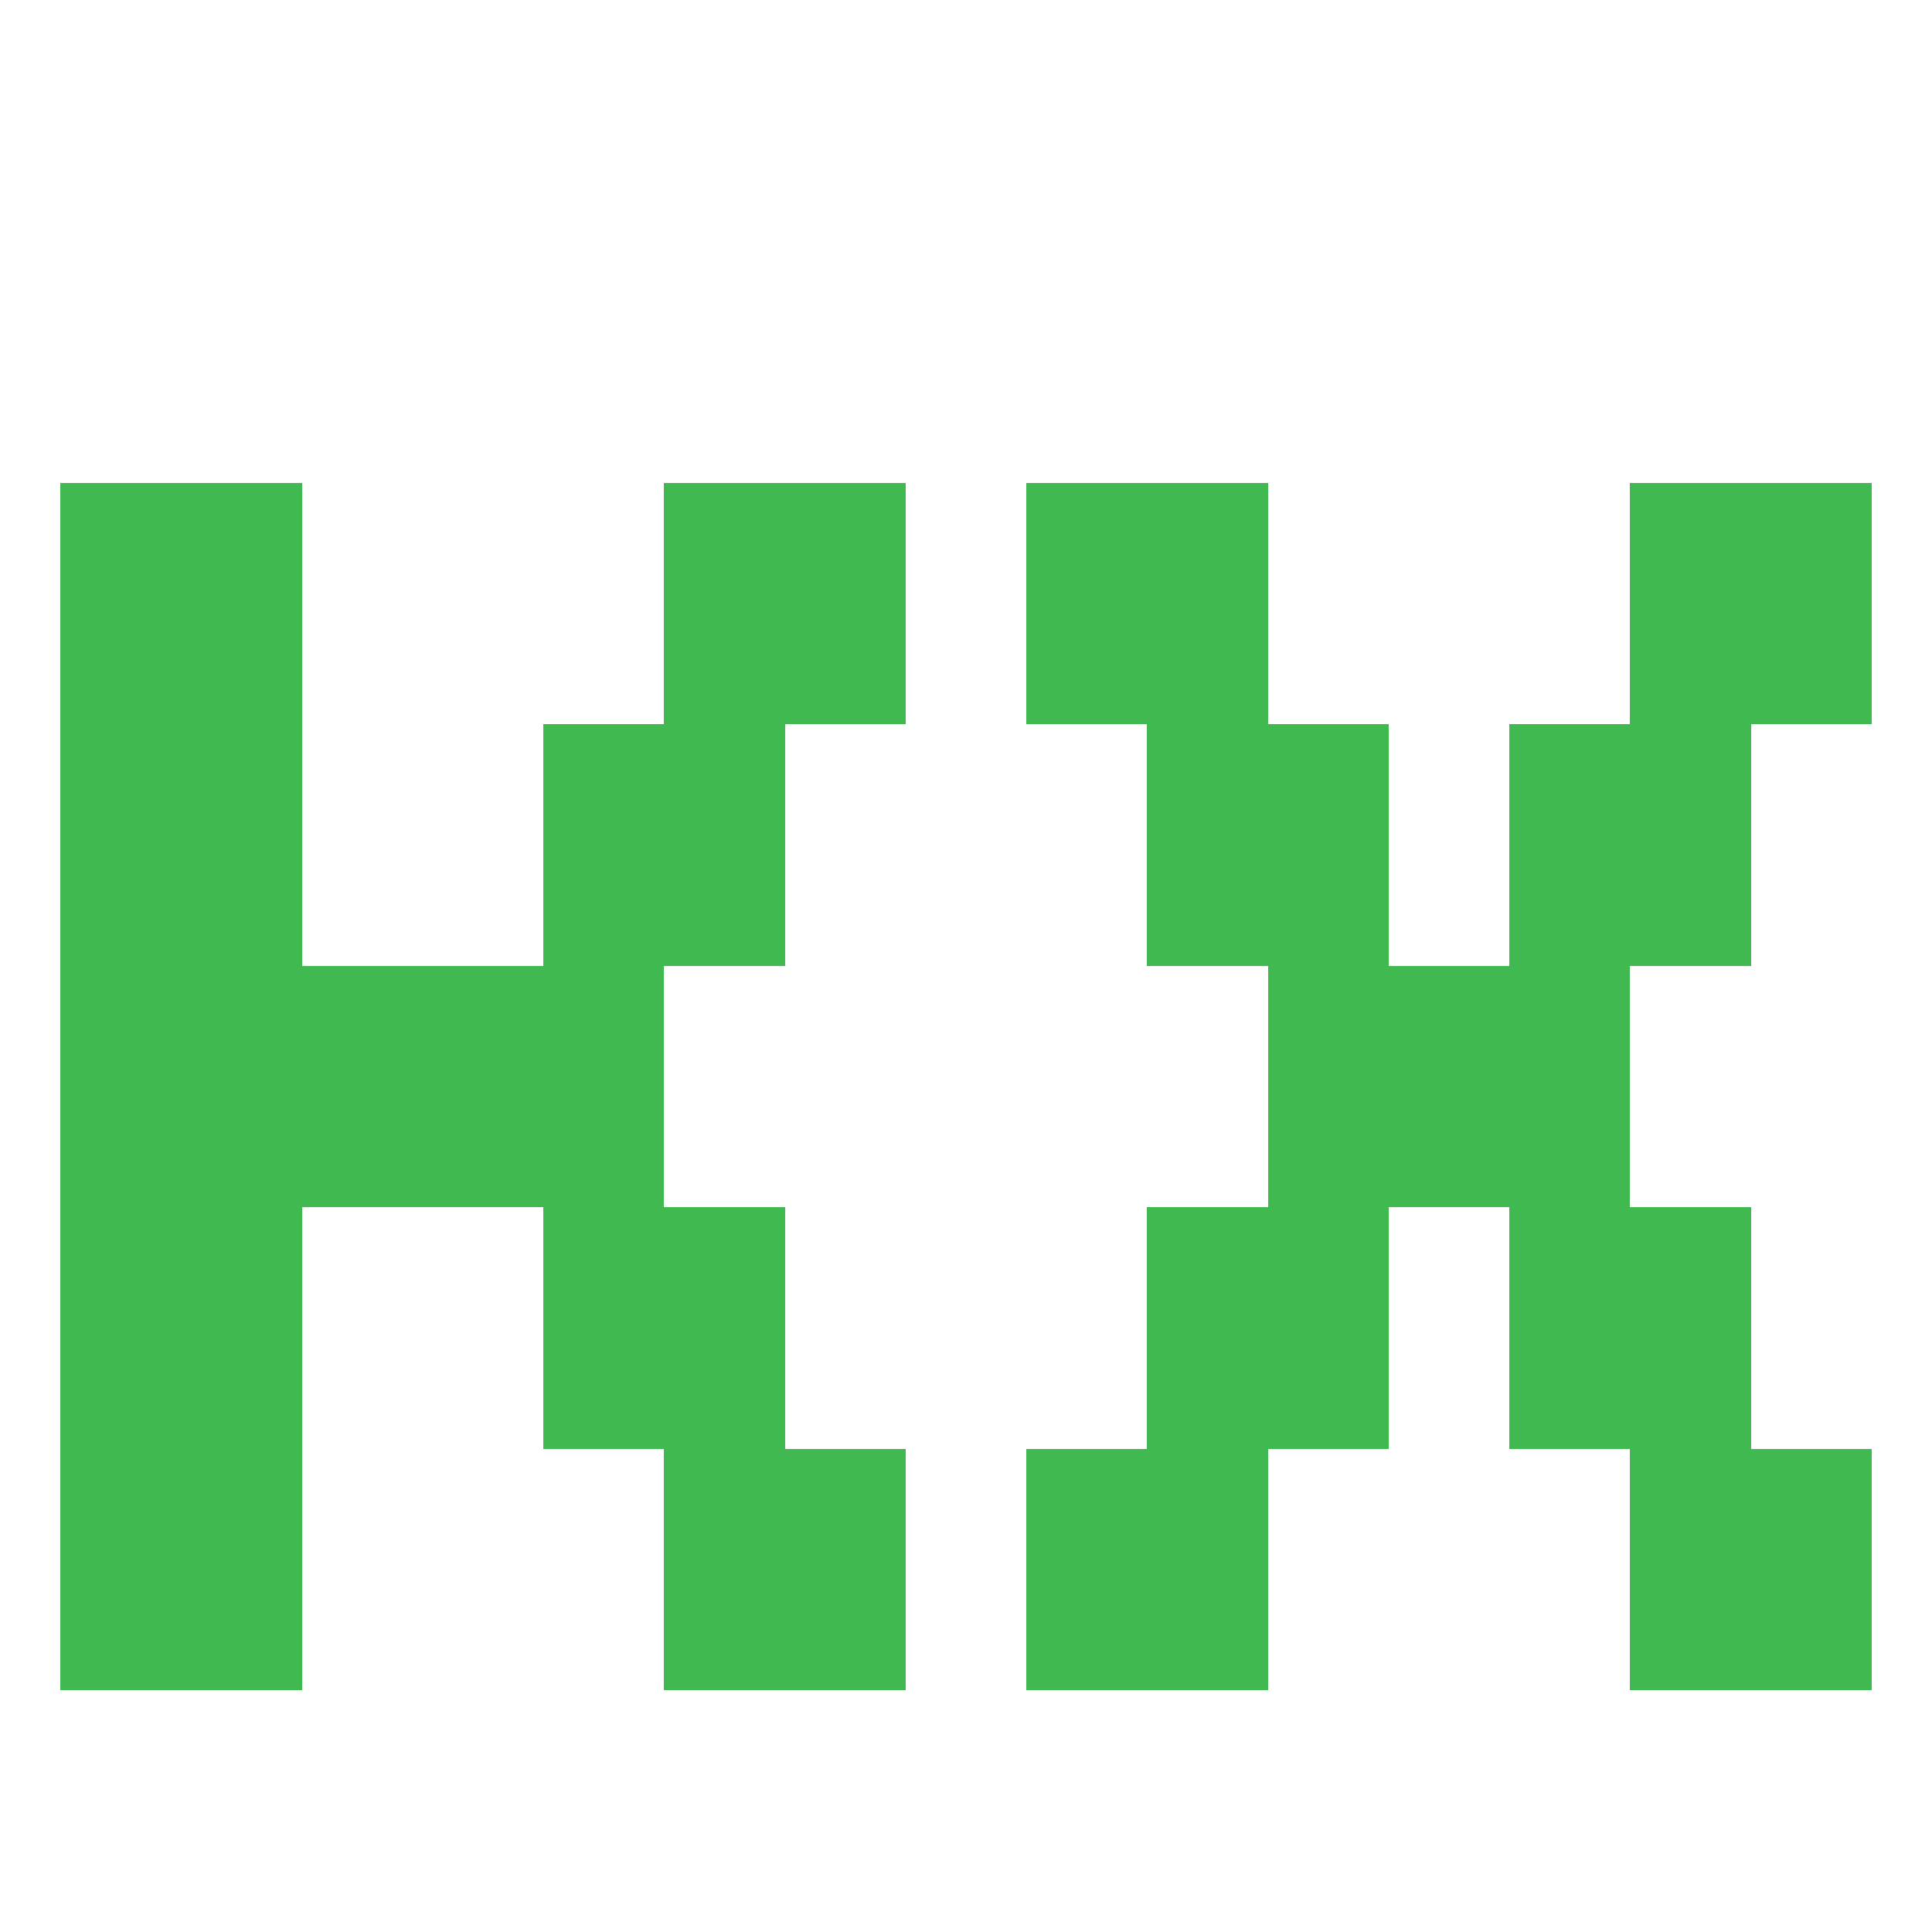
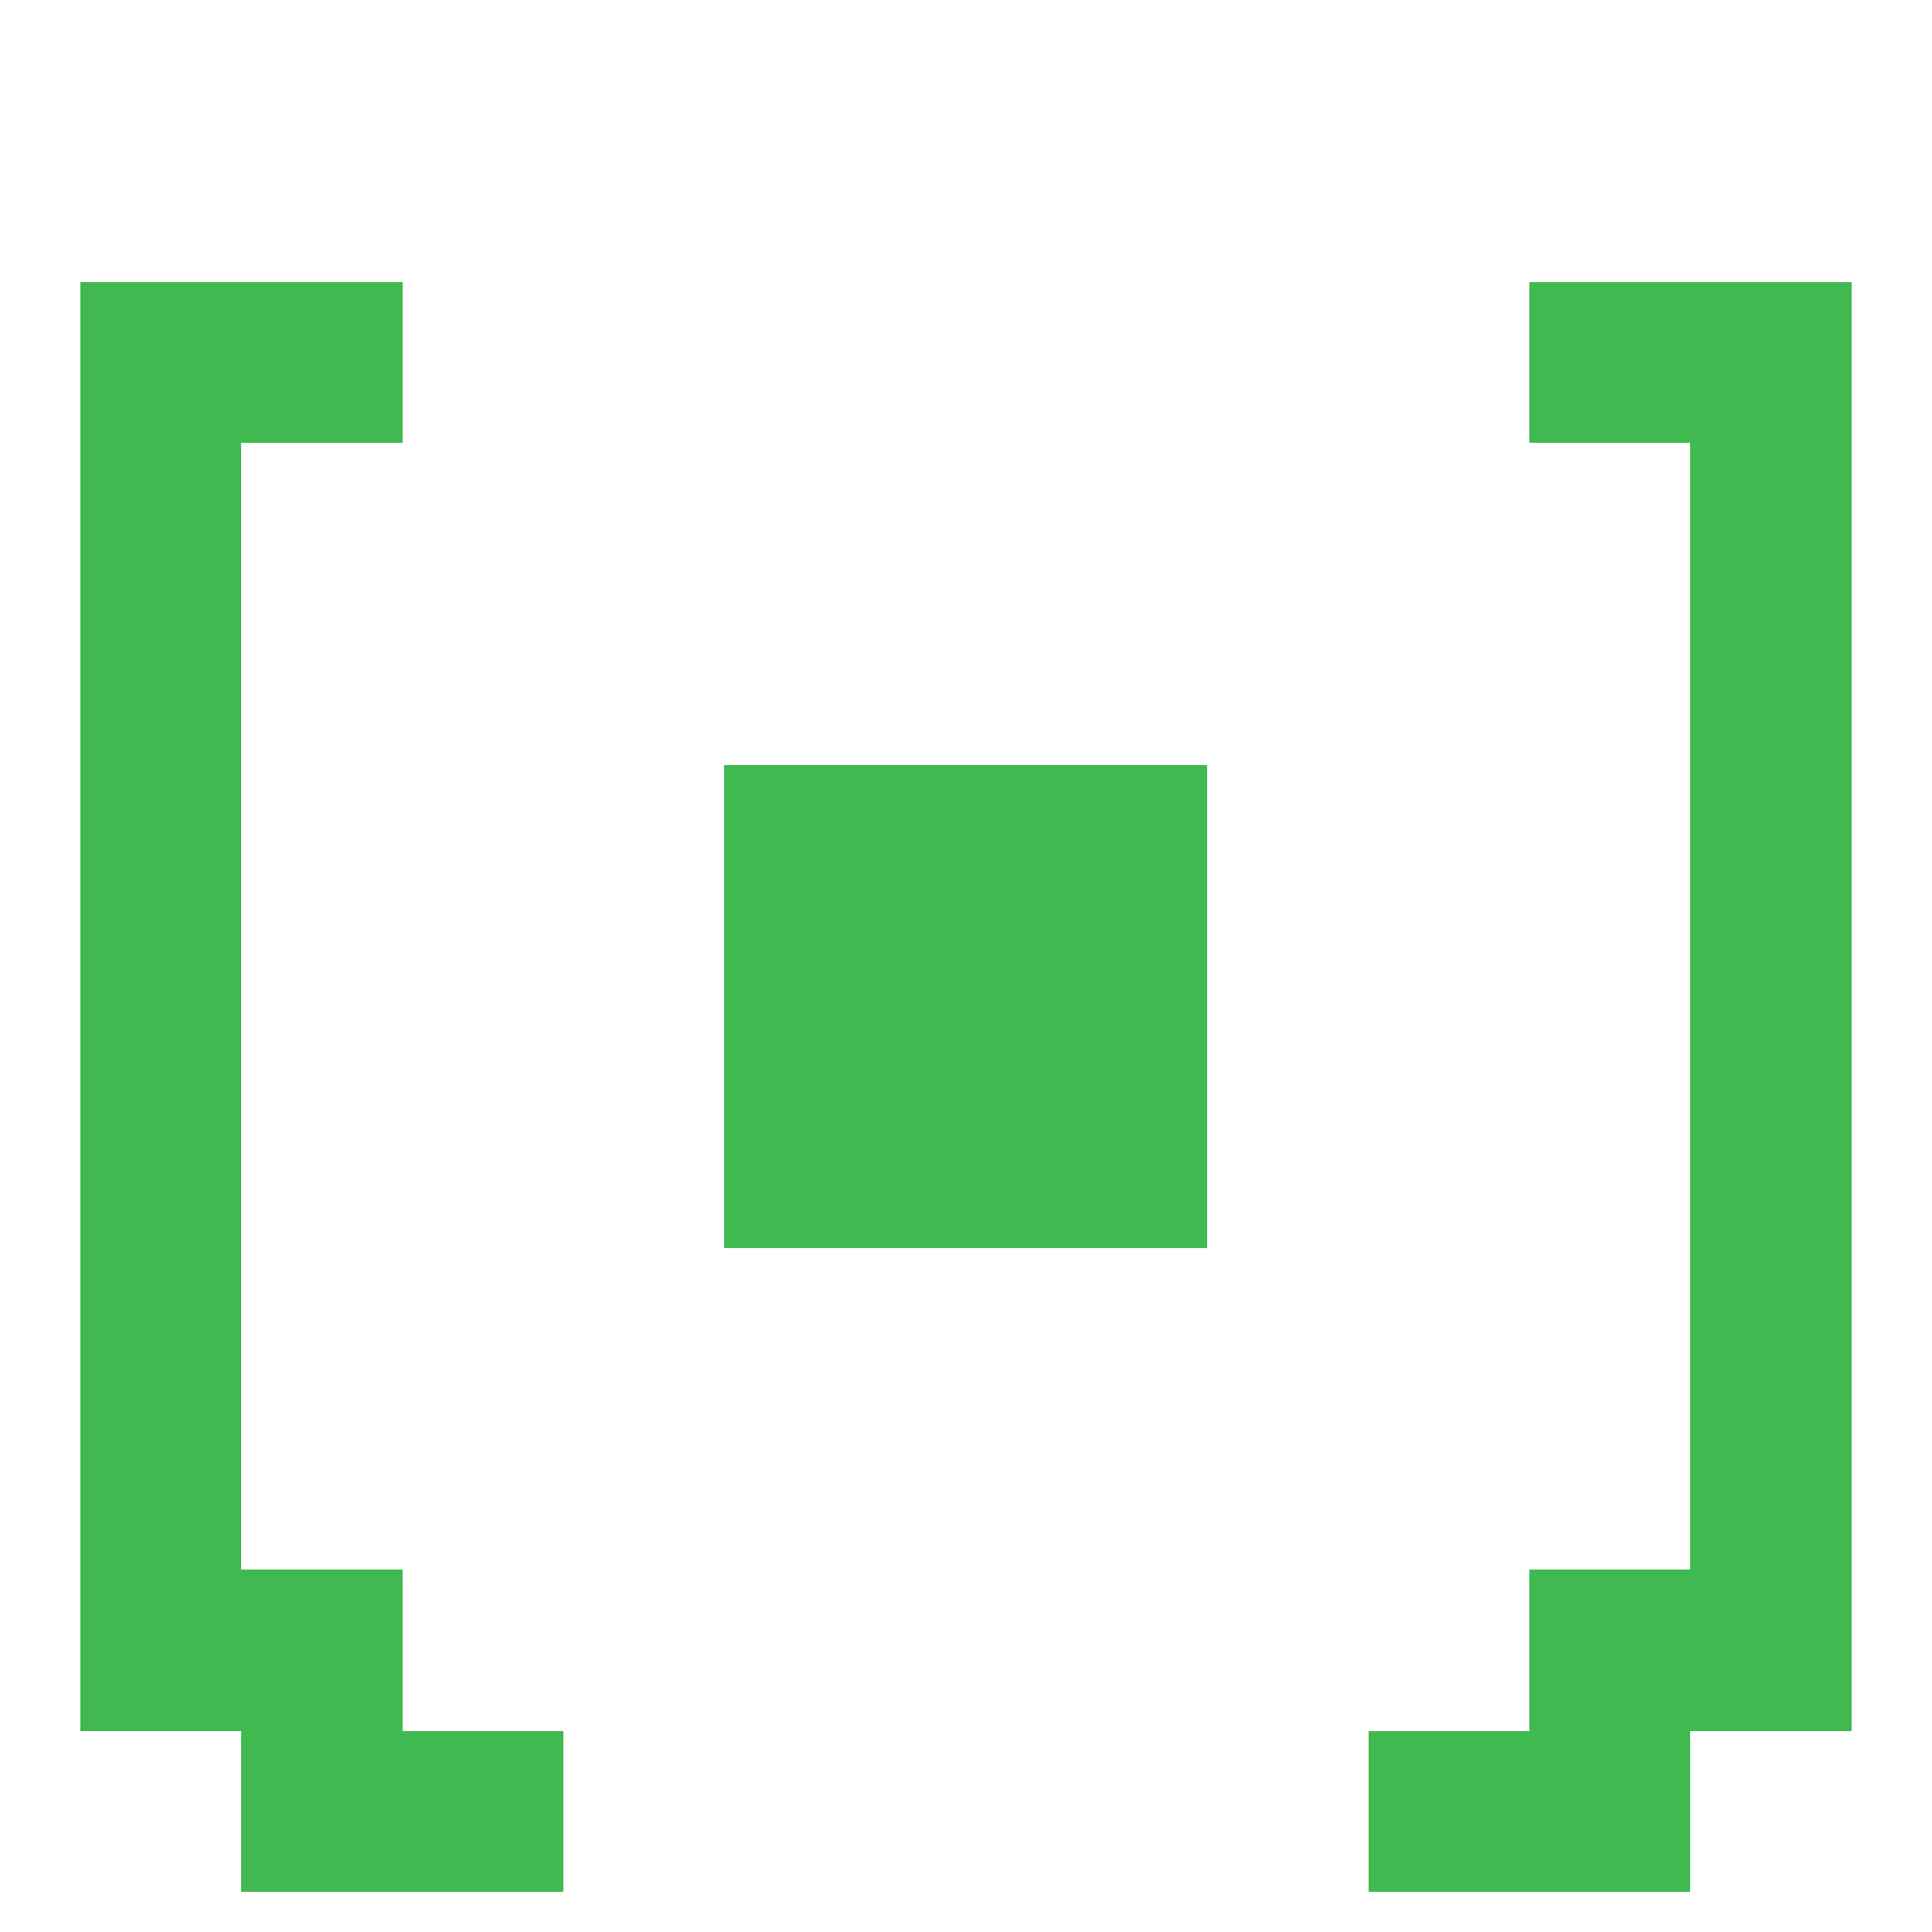
<svg xmlns="http://www.w3.org/2000/svg" viewBox="0 0 288 288" fill="#3fb950" shape-rendering="crispEdges" role="img" aria-label="kx">
-   <rect x="9" y="72" width="18" height="36" />
-   <rect x="27" y="72" width="18" height="36" />
-   <rect x="99" y="72" width="18" height="36" />
-   <rect x="117" y="72" width="18" height="36" />
-   <rect x="153" y="72" width="18" height="36" />
-   <rect x="171" y="72" width="18" height="36" />
-   <rect x="243" y="72" width="18" height="36" />
-   <rect x="261" y="72" width="18" height="36" />
-   <rect x="9" y="108" width="18" height="36" />
-   <rect x="27" y="108" width="18" height="36" />
-   <rect x="81" y="108" width="18" height="36" />
-   <rect x="99" y="108" width="18" height="36" />
-   <rect x="171" y="108" width="18" height="36" />
-   <rect x="189" y="108" width="18" height="36" />
-   <rect x="225" y="108" width="18" height="36" />
-   <rect x="243" y="108" width="18" height="36" />
-   <rect x="9" y="144" width="18" height="36" />
-   <rect x="27" y="144" width="18" height="36" />
-   <rect x="45" y="144" width="18" height="36" />
-   <rect x="63" y="144" width="18" height="36" />
-   <rect x="81" y="144" width="18" height="36" />
-   <rect x="189" y="144" width="18" height="36" />
-   <rect x="207" y="144" width="18" height="36" />
-   <rect x="225" y="144" width="18" height="36" />
-   <rect x="9" y="180" width="18" height="36" />
-   <rect x="27" y="180" width="18" height="36" />
-   <rect x="81" y="180" width="18" height="36" />
-   <rect x="99" y="180" width="18" height="36" />
-   <rect x="171" y="180" width="18" height="36" />
-   <rect x="189" y="180" width="18" height="36" />
-   <rect x="225" y="180" width="18" height="36" />
-   <rect x="243" y="180" width="18" height="36" />
-   <rect x="9" y="216" width="18" height="36" />
-   <rect x="27" y="216" width="18" height="36" />
-   <rect x="99" y="216" width="18" height="36" />
-   <rect x="117" y="216" width="18" height="36" />
-   <rect x="153" y="216" width="18" height="36" />
-   <rect x="171" y="216" width="18" height="36" />
-   <rect x="243" y="216" width="18" height="36" />
-   <rect x="261" y="216" width="18" height="36" />
+   <rect x="12" y="42" width="24" height="216" />
+   <rect x="12" y="42" width="48" height="24" />
+   <rect x="12" y="234" width="48" height="24" />
+   <rect x="252" y="42" width="24" height="216" />
+   <rect x="228" y="42" width="48" height="24" />
+   <rect x="228" y="234" width="48" height="24" />
+   <rect x="108" y="114" width="72" height="72" />
+   <rect x="36" y="258" width="48" height="24" />
+   <rect x="204" y="258" width="48" height="24" />
</svg>
